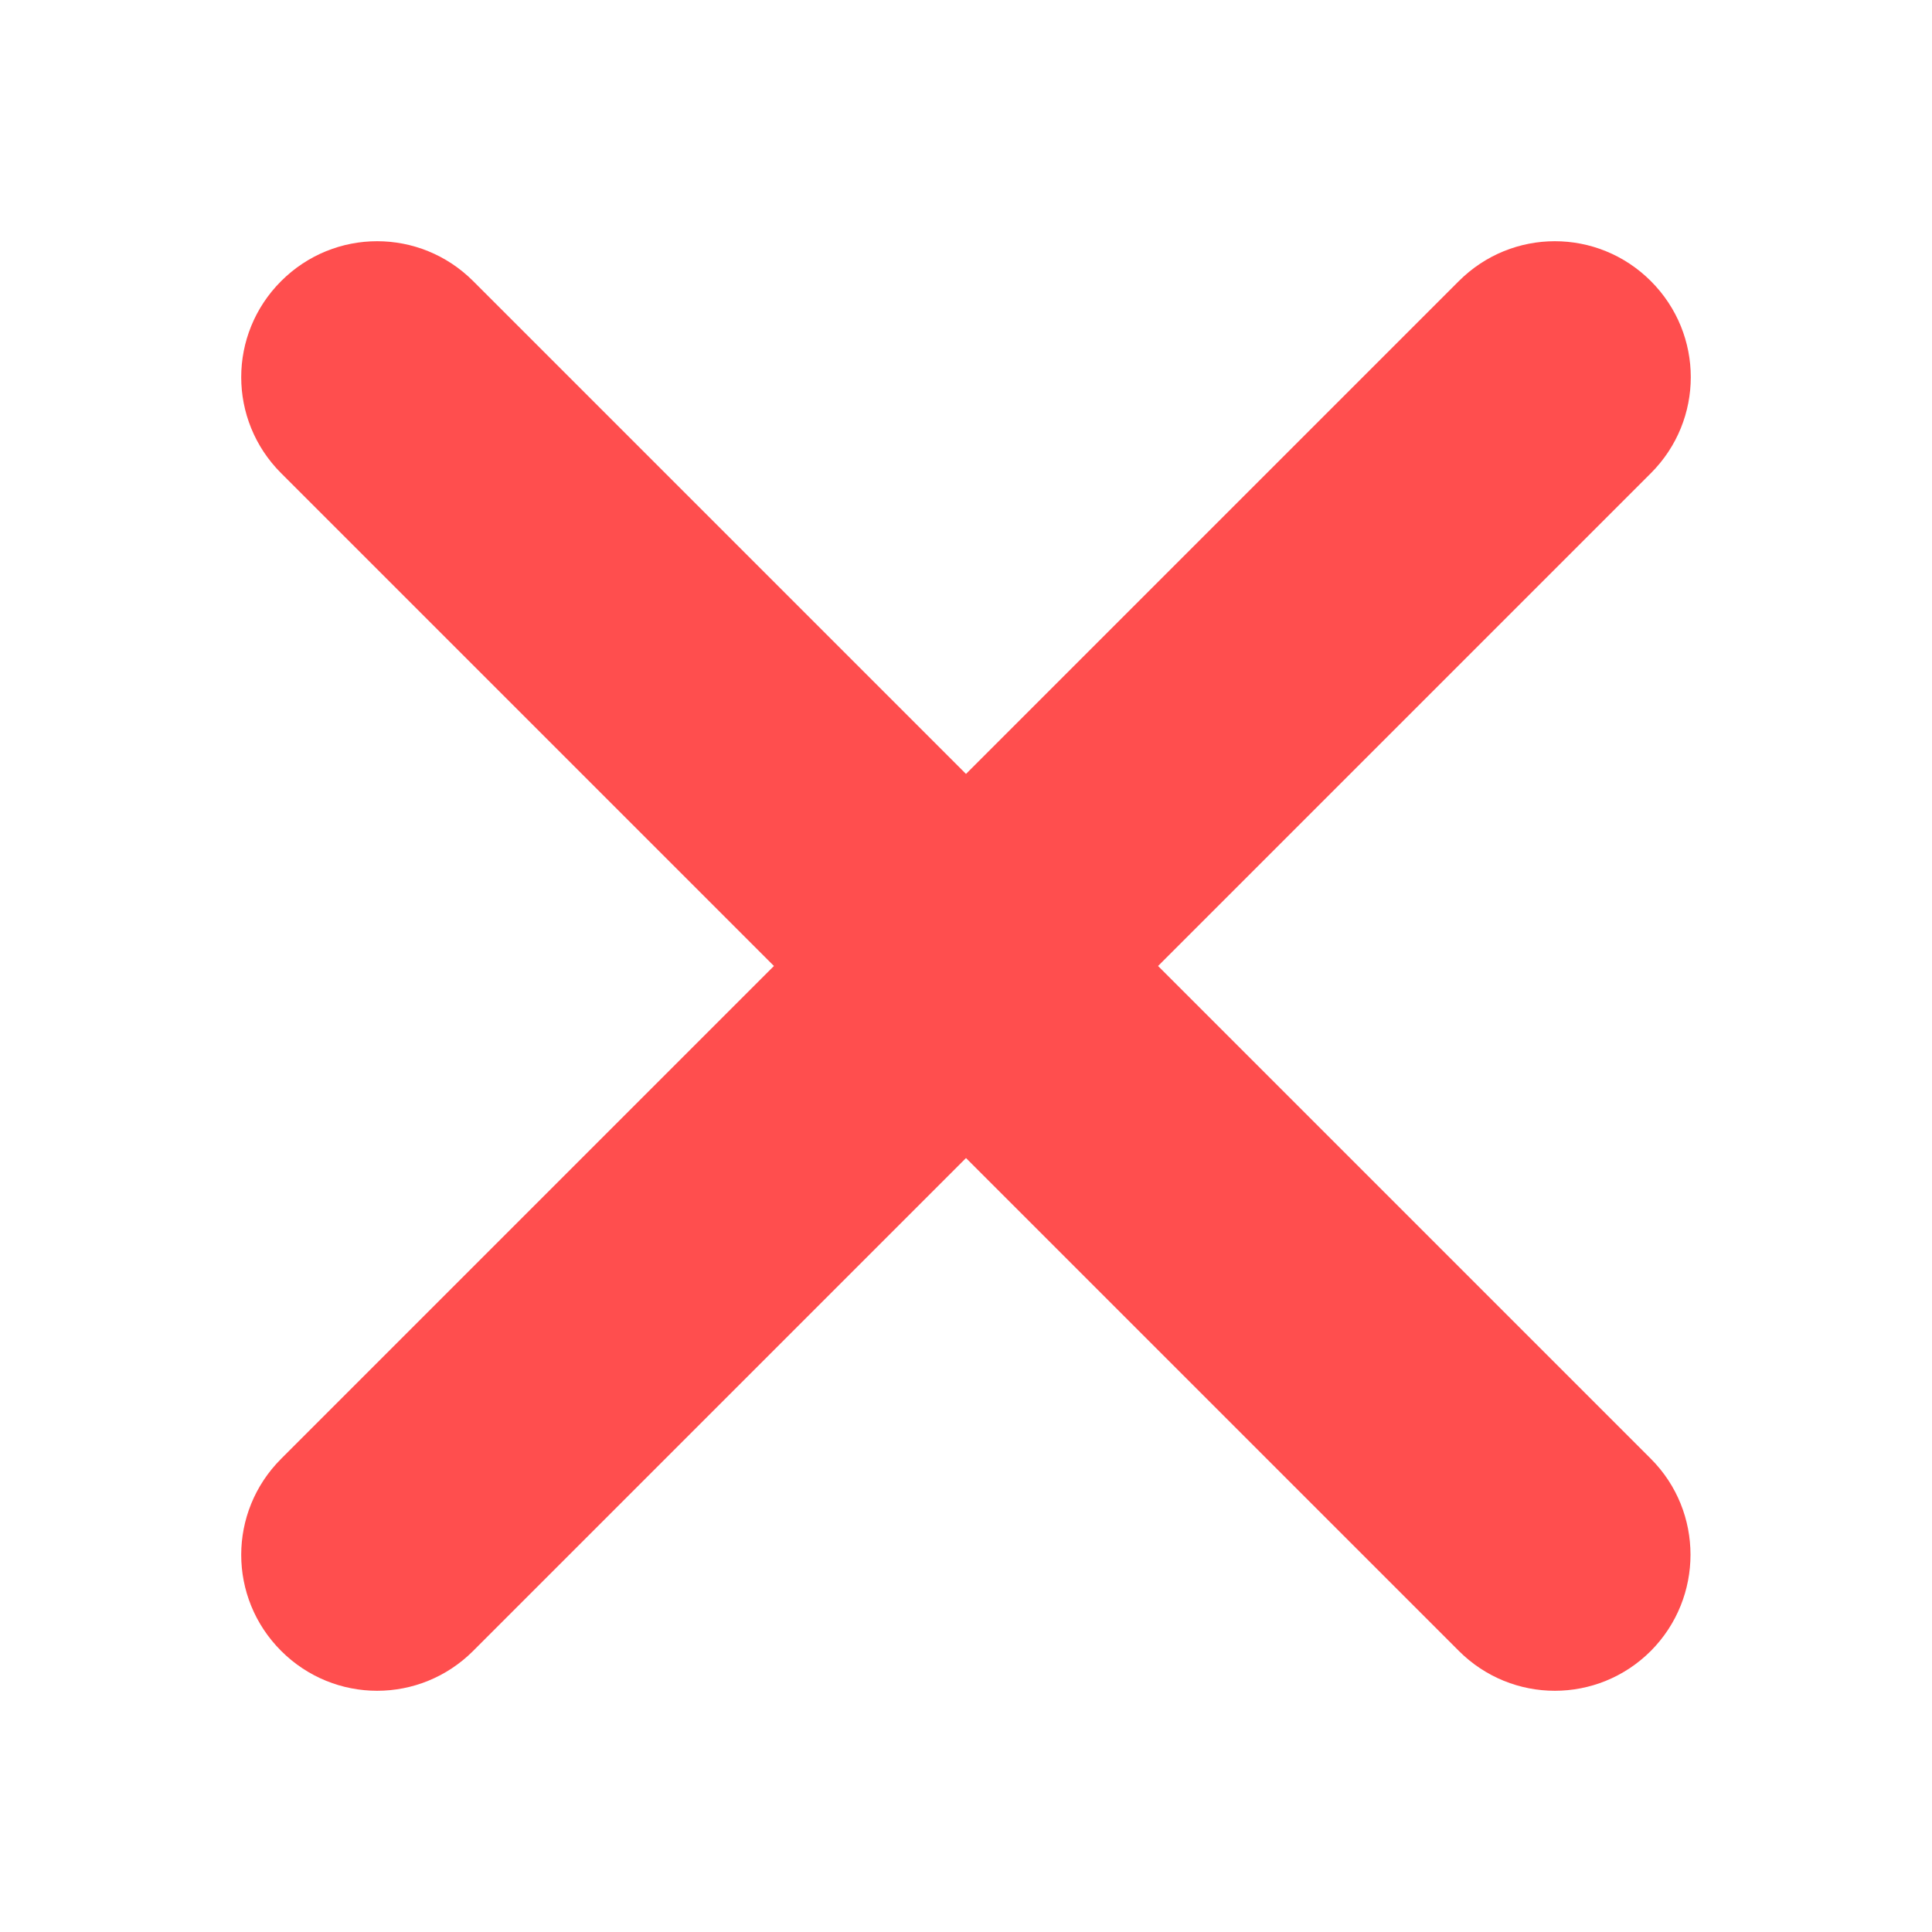
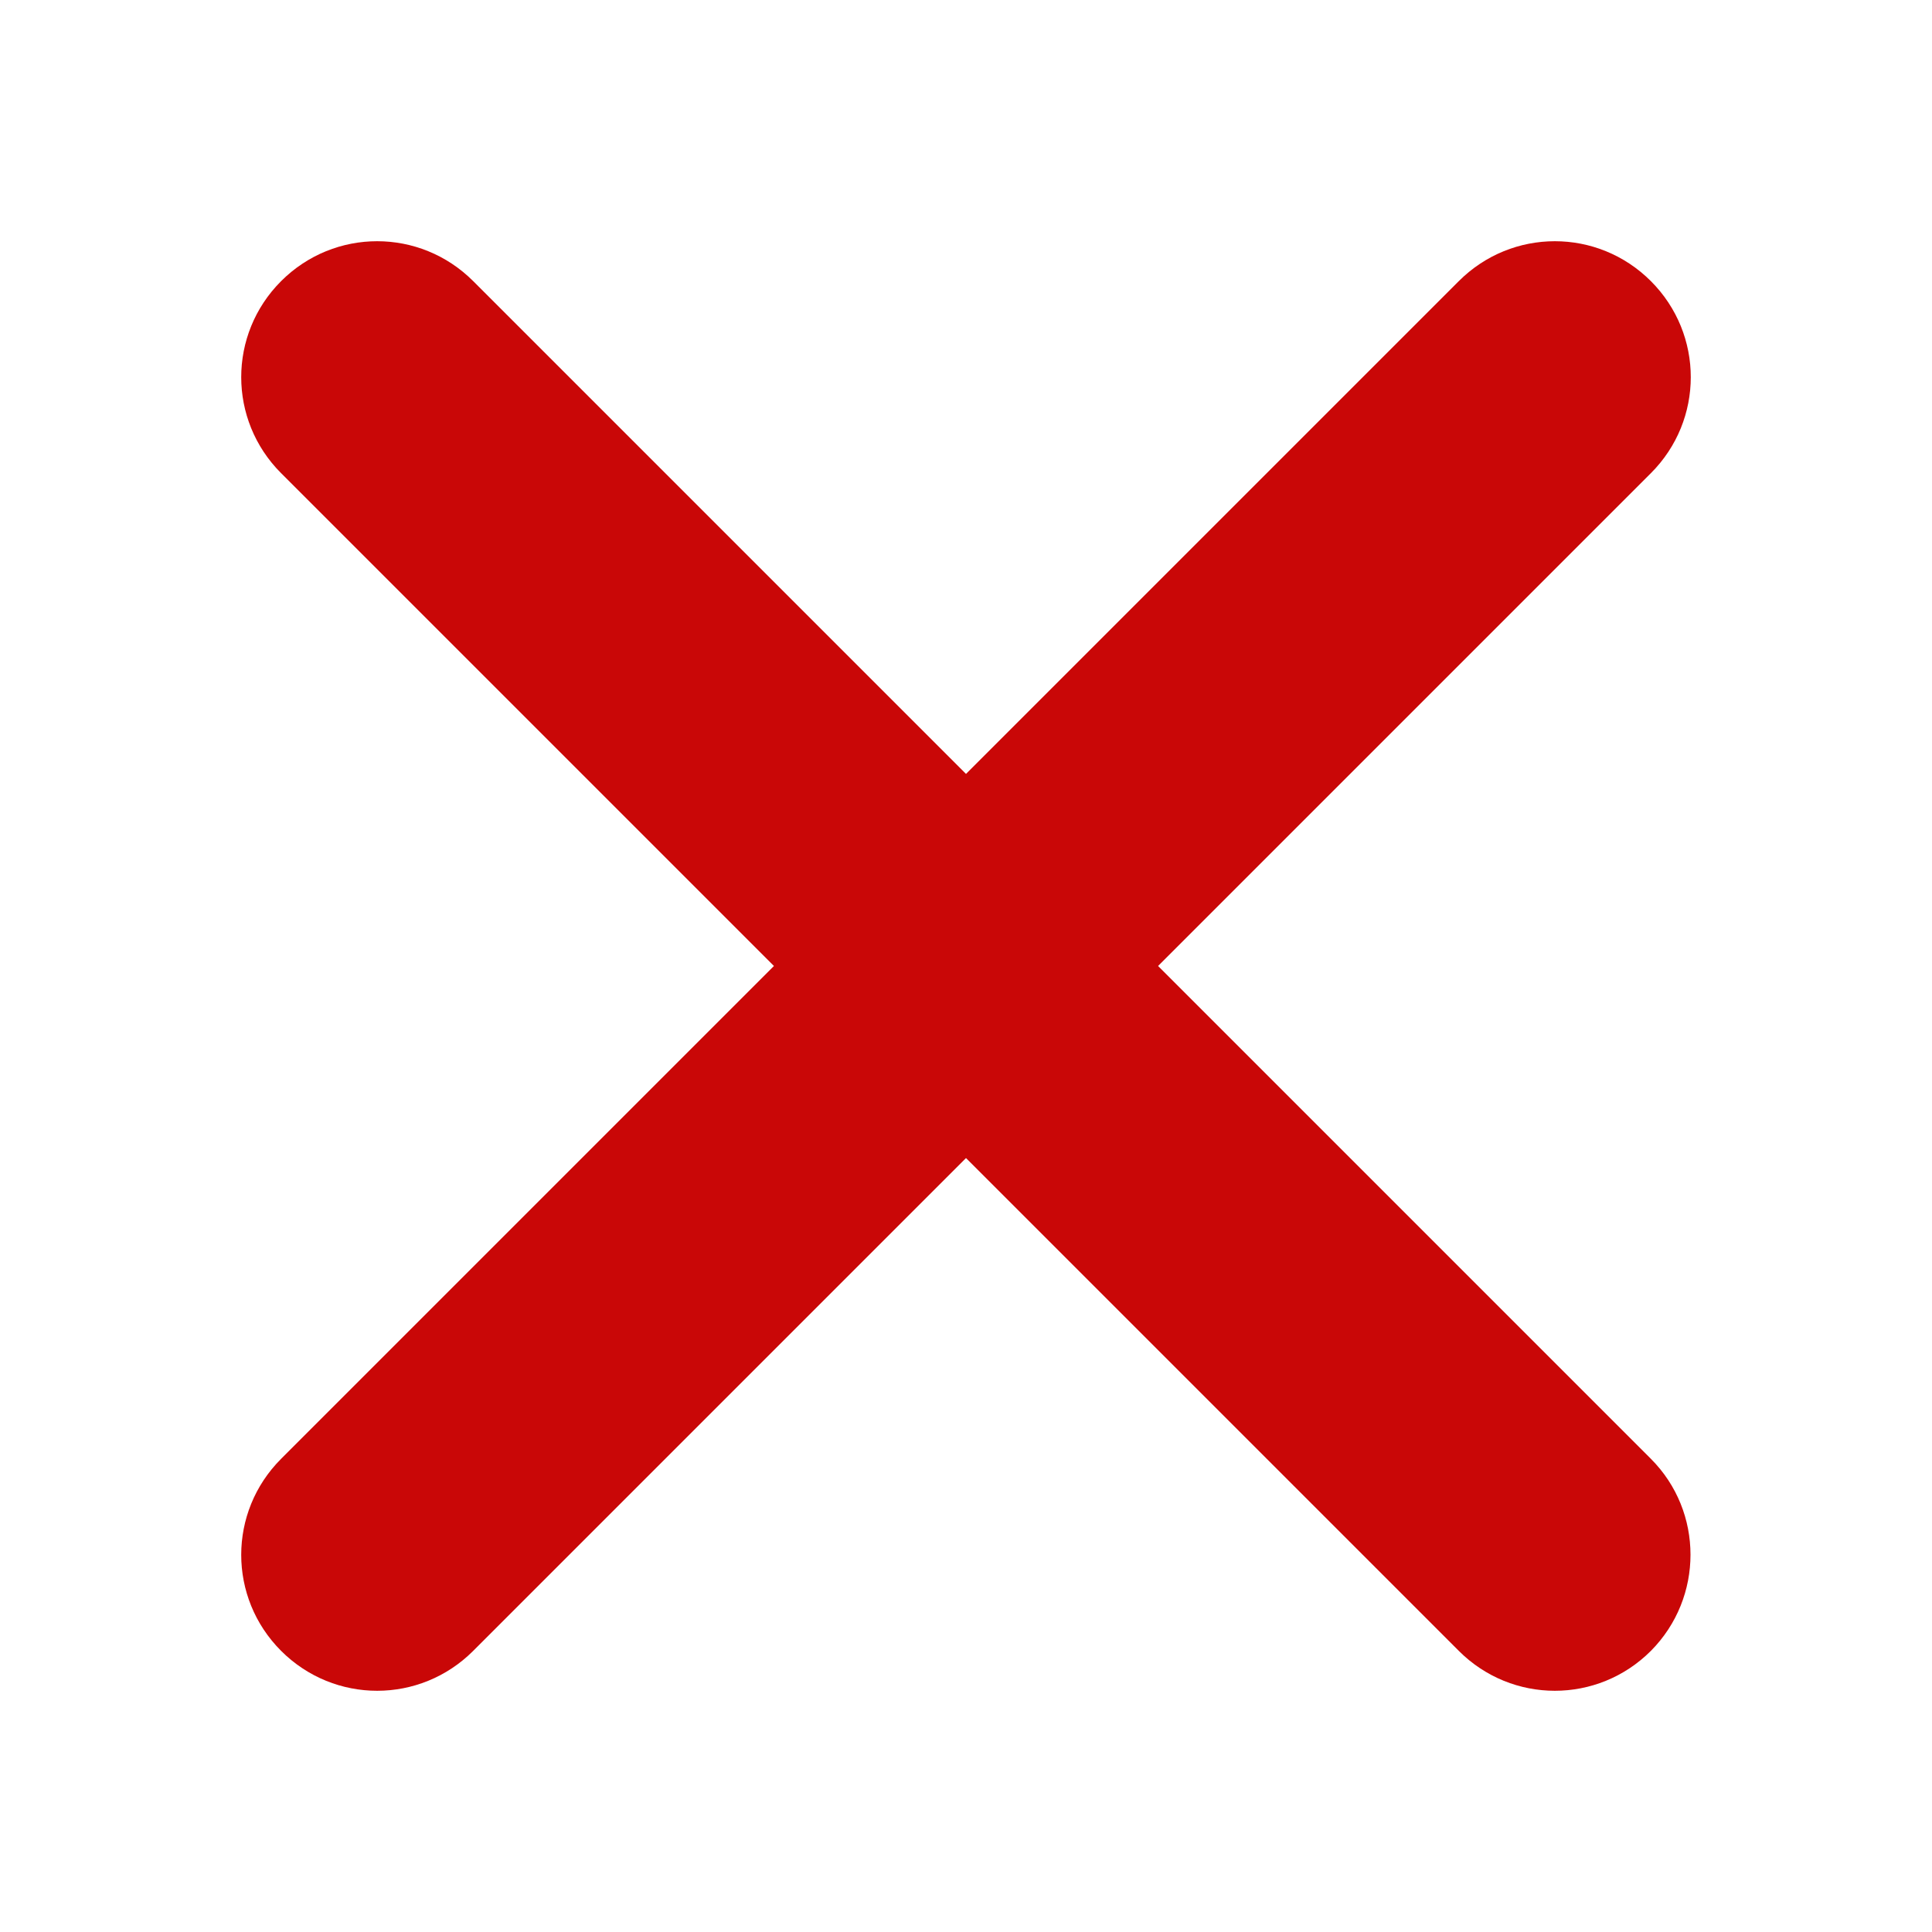
<svg xmlns="http://www.w3.org/2000/svg" xml:space="preserve" width="512" height="512" style="enable-background:new 0 0 512 512">
-   <path fill="#ff4e4e" d="M437.5 386.6 306.9 256l130.6-130.6c14.1-14.1 14.1-36.8 0-50.9-14.1-14.1-36.8-14.1-50.9 0L256 205.1 125.4 74.5c-14.1-14.1-36.8-14.1-50.9 0-14.1 14.1-14.1 36.8 0 50.9L205.1 256 74.5 386.6c-14.1 14.1-14.1 36.8 0 50.9 14.1 14.1 36.8 14.1 50.9 0L256 306.9l130.6 130.6c14.1 14.1 36.8 14.1 50.9 0 14-14.1 14-36.9 0-50.9z" />
+   <path fill="#c90707" d="M437.5 386.6 306.9 256l130.6-130.6c14.1-14.1 14.1-36.8 0-50.9-14.1-14.1-36.8-14.1-50.9 0L256 205.1 125.4 74.5c-14.1-14.1-36.8-14.1-50.9 0-14.1 14.1-14.1 36.8 0 50.9L205.1 256 74.5 386.6c-14.1 14.1-14.1 36.8 0 50.9 14.1 14.1 36.8 14.1 50.9 0L256 306.9l130.6 130.6c14.1 14.1 36.8 14.1 50.9 0 14-14.1 14-36.9 0-50.9z" />
</svg>
